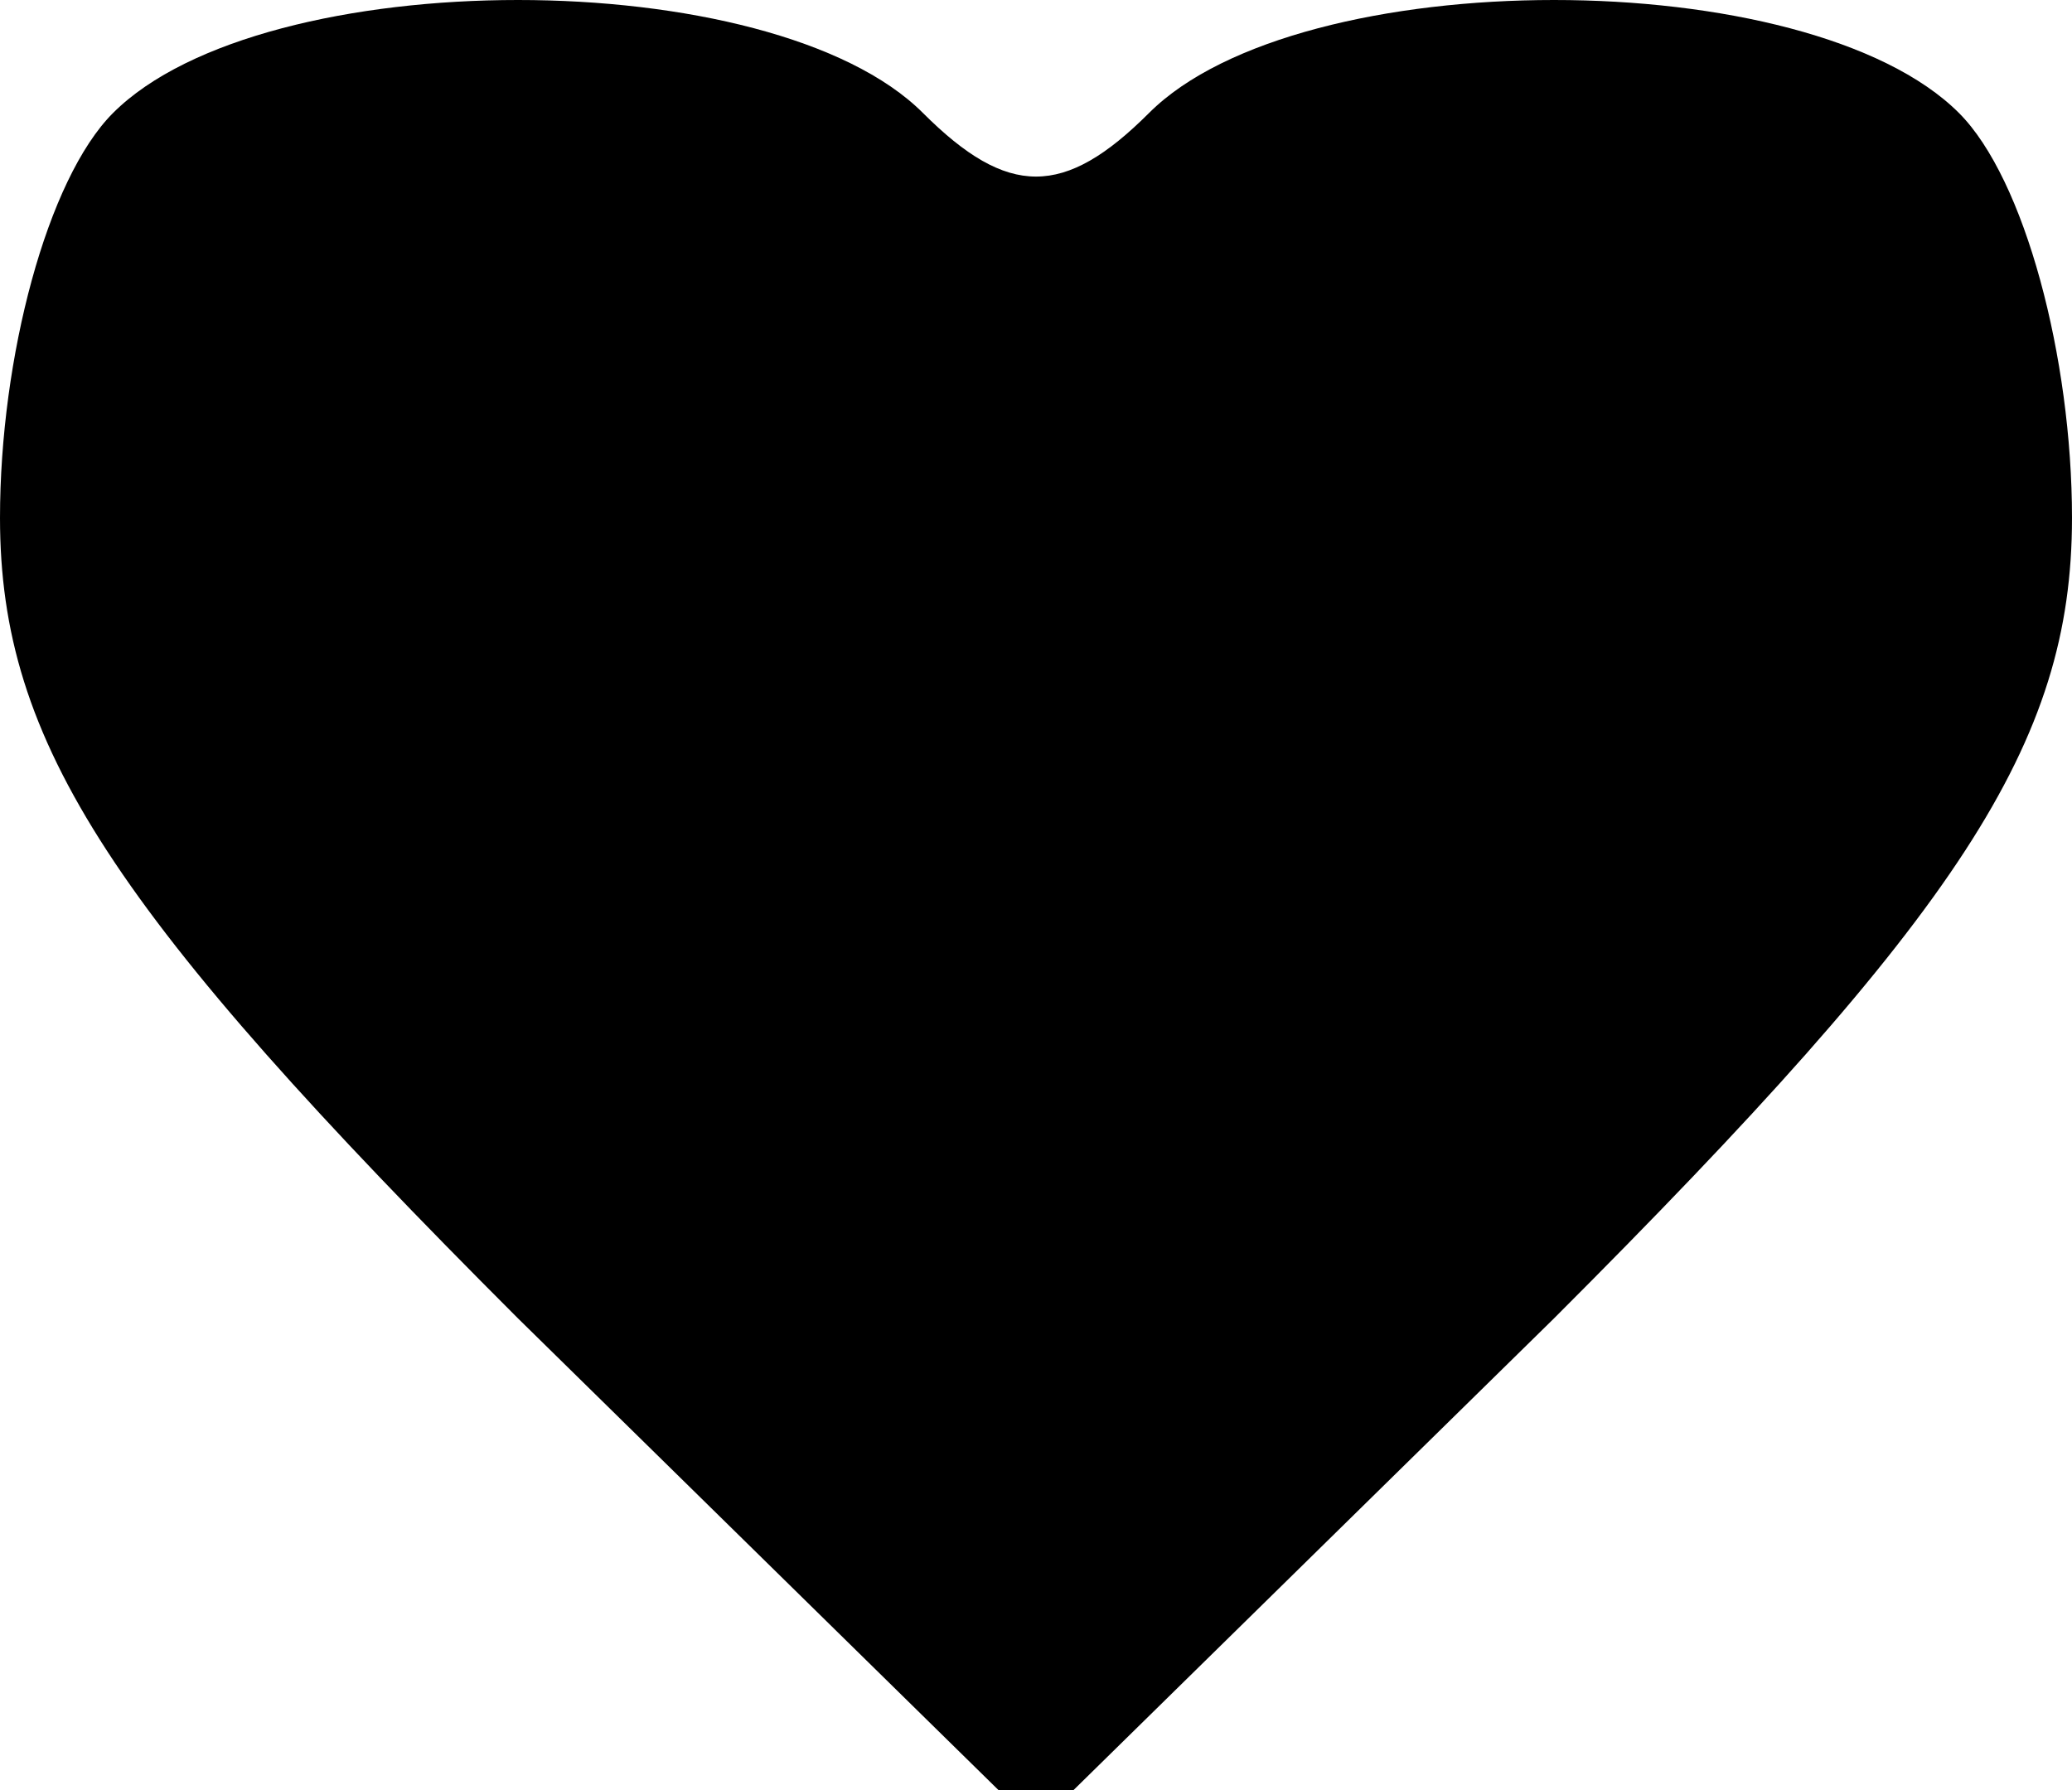
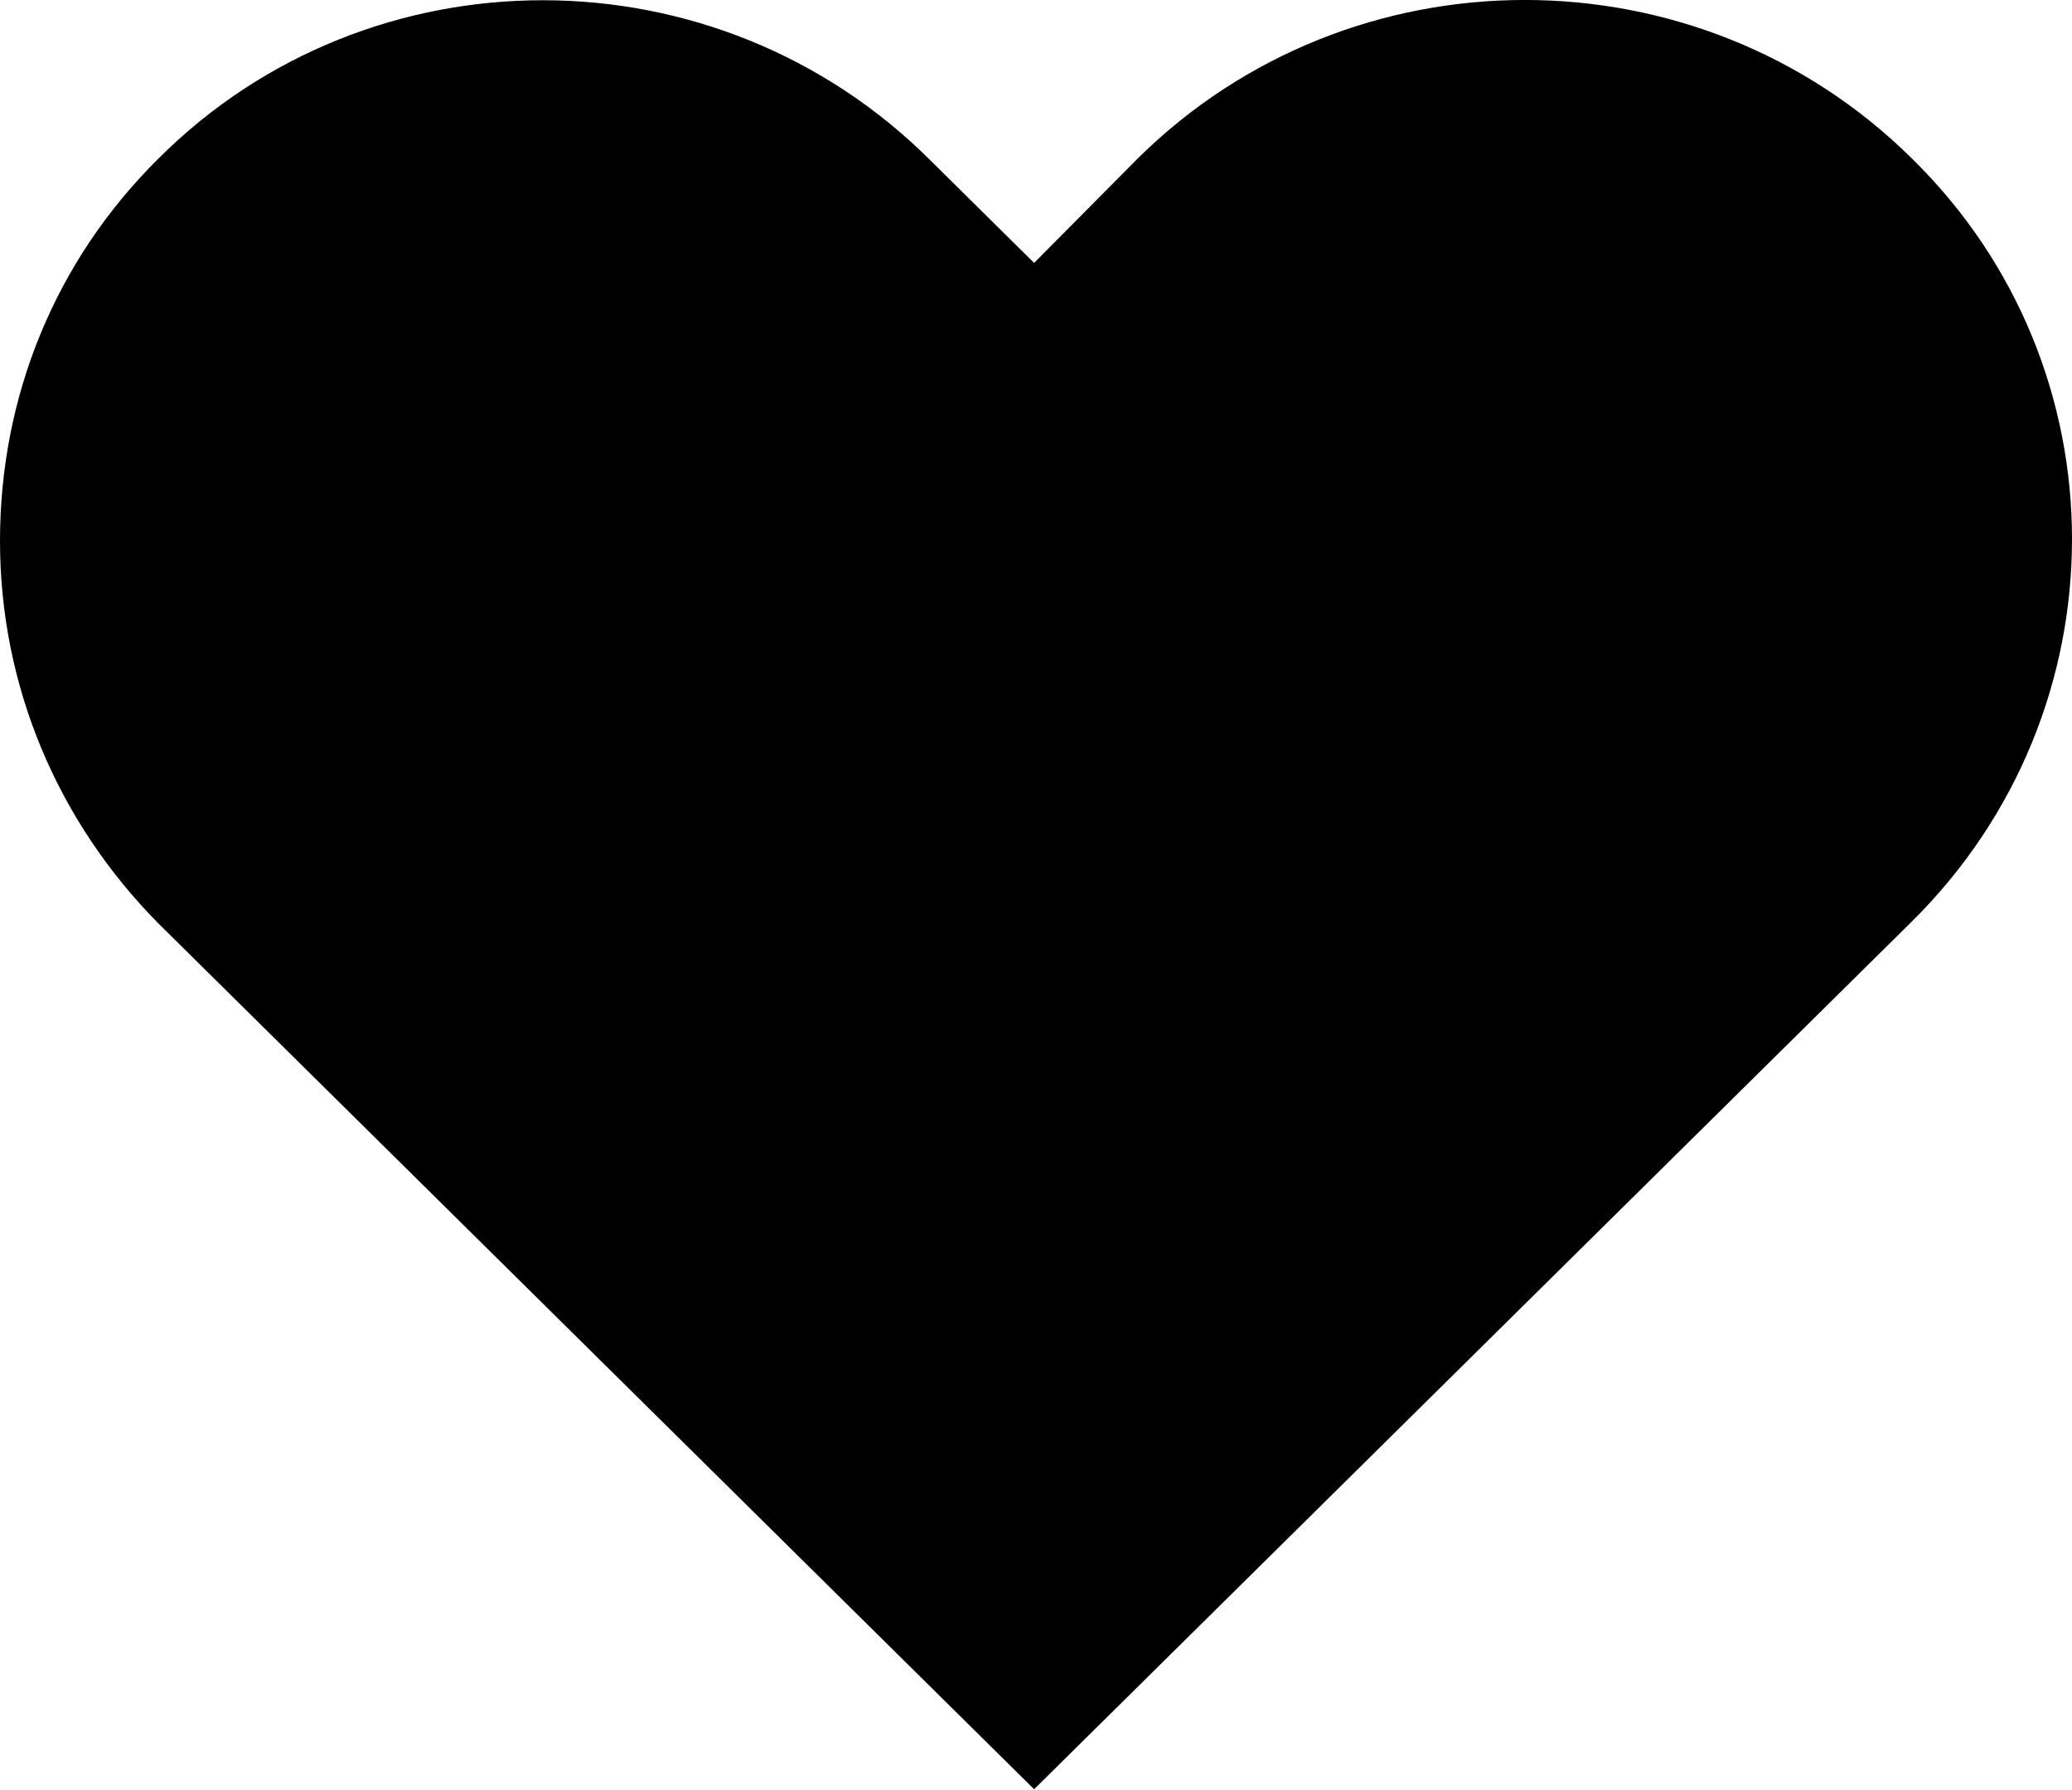
- <svg xmlns="http://www.w3.org/2000/svg" version="1.0" width="29.333" height="25.333" viewBox="0 0 22 19">
-   <path d="M1.2 1.2C.5 1.9 0 3.8 0 5.5 0 7.9 1.2 9.7 5.5 14l5.5 5.4 5.5-5.4C20.8 9.7 22 7.9 22 5.5c0-1.7-.5-3.6-1.2-4.3-1.6-1.6-7-1.6-8.6 0-.9.9-1.5.9-2.4 0-1.6-1.6-7-1.6-8.6 0z" />
+ <svg xmlns="http://www.w3.org/2000/svg" width="22" height="19" viewBox="0 0 22 19" fill="none">
+   <path fill-rule="evenodd" clip-rule="evenodd" d="M20.299 1.682C22.567 3.902 22.567 7.543 20.299 9.786L10.98 19L1.684 9.808C0.606 8.72 0 7.277 0 5.745C0 4.213 0.584 2.77 1.684 1.682C3.93 -0.561 7.612 -0.561 9.88 1.704L10.98 2.792L12.081 1.682C14.349 -0.561 18.031 -0.561 20.299 1.682Z" fill="black" />
</svg>
